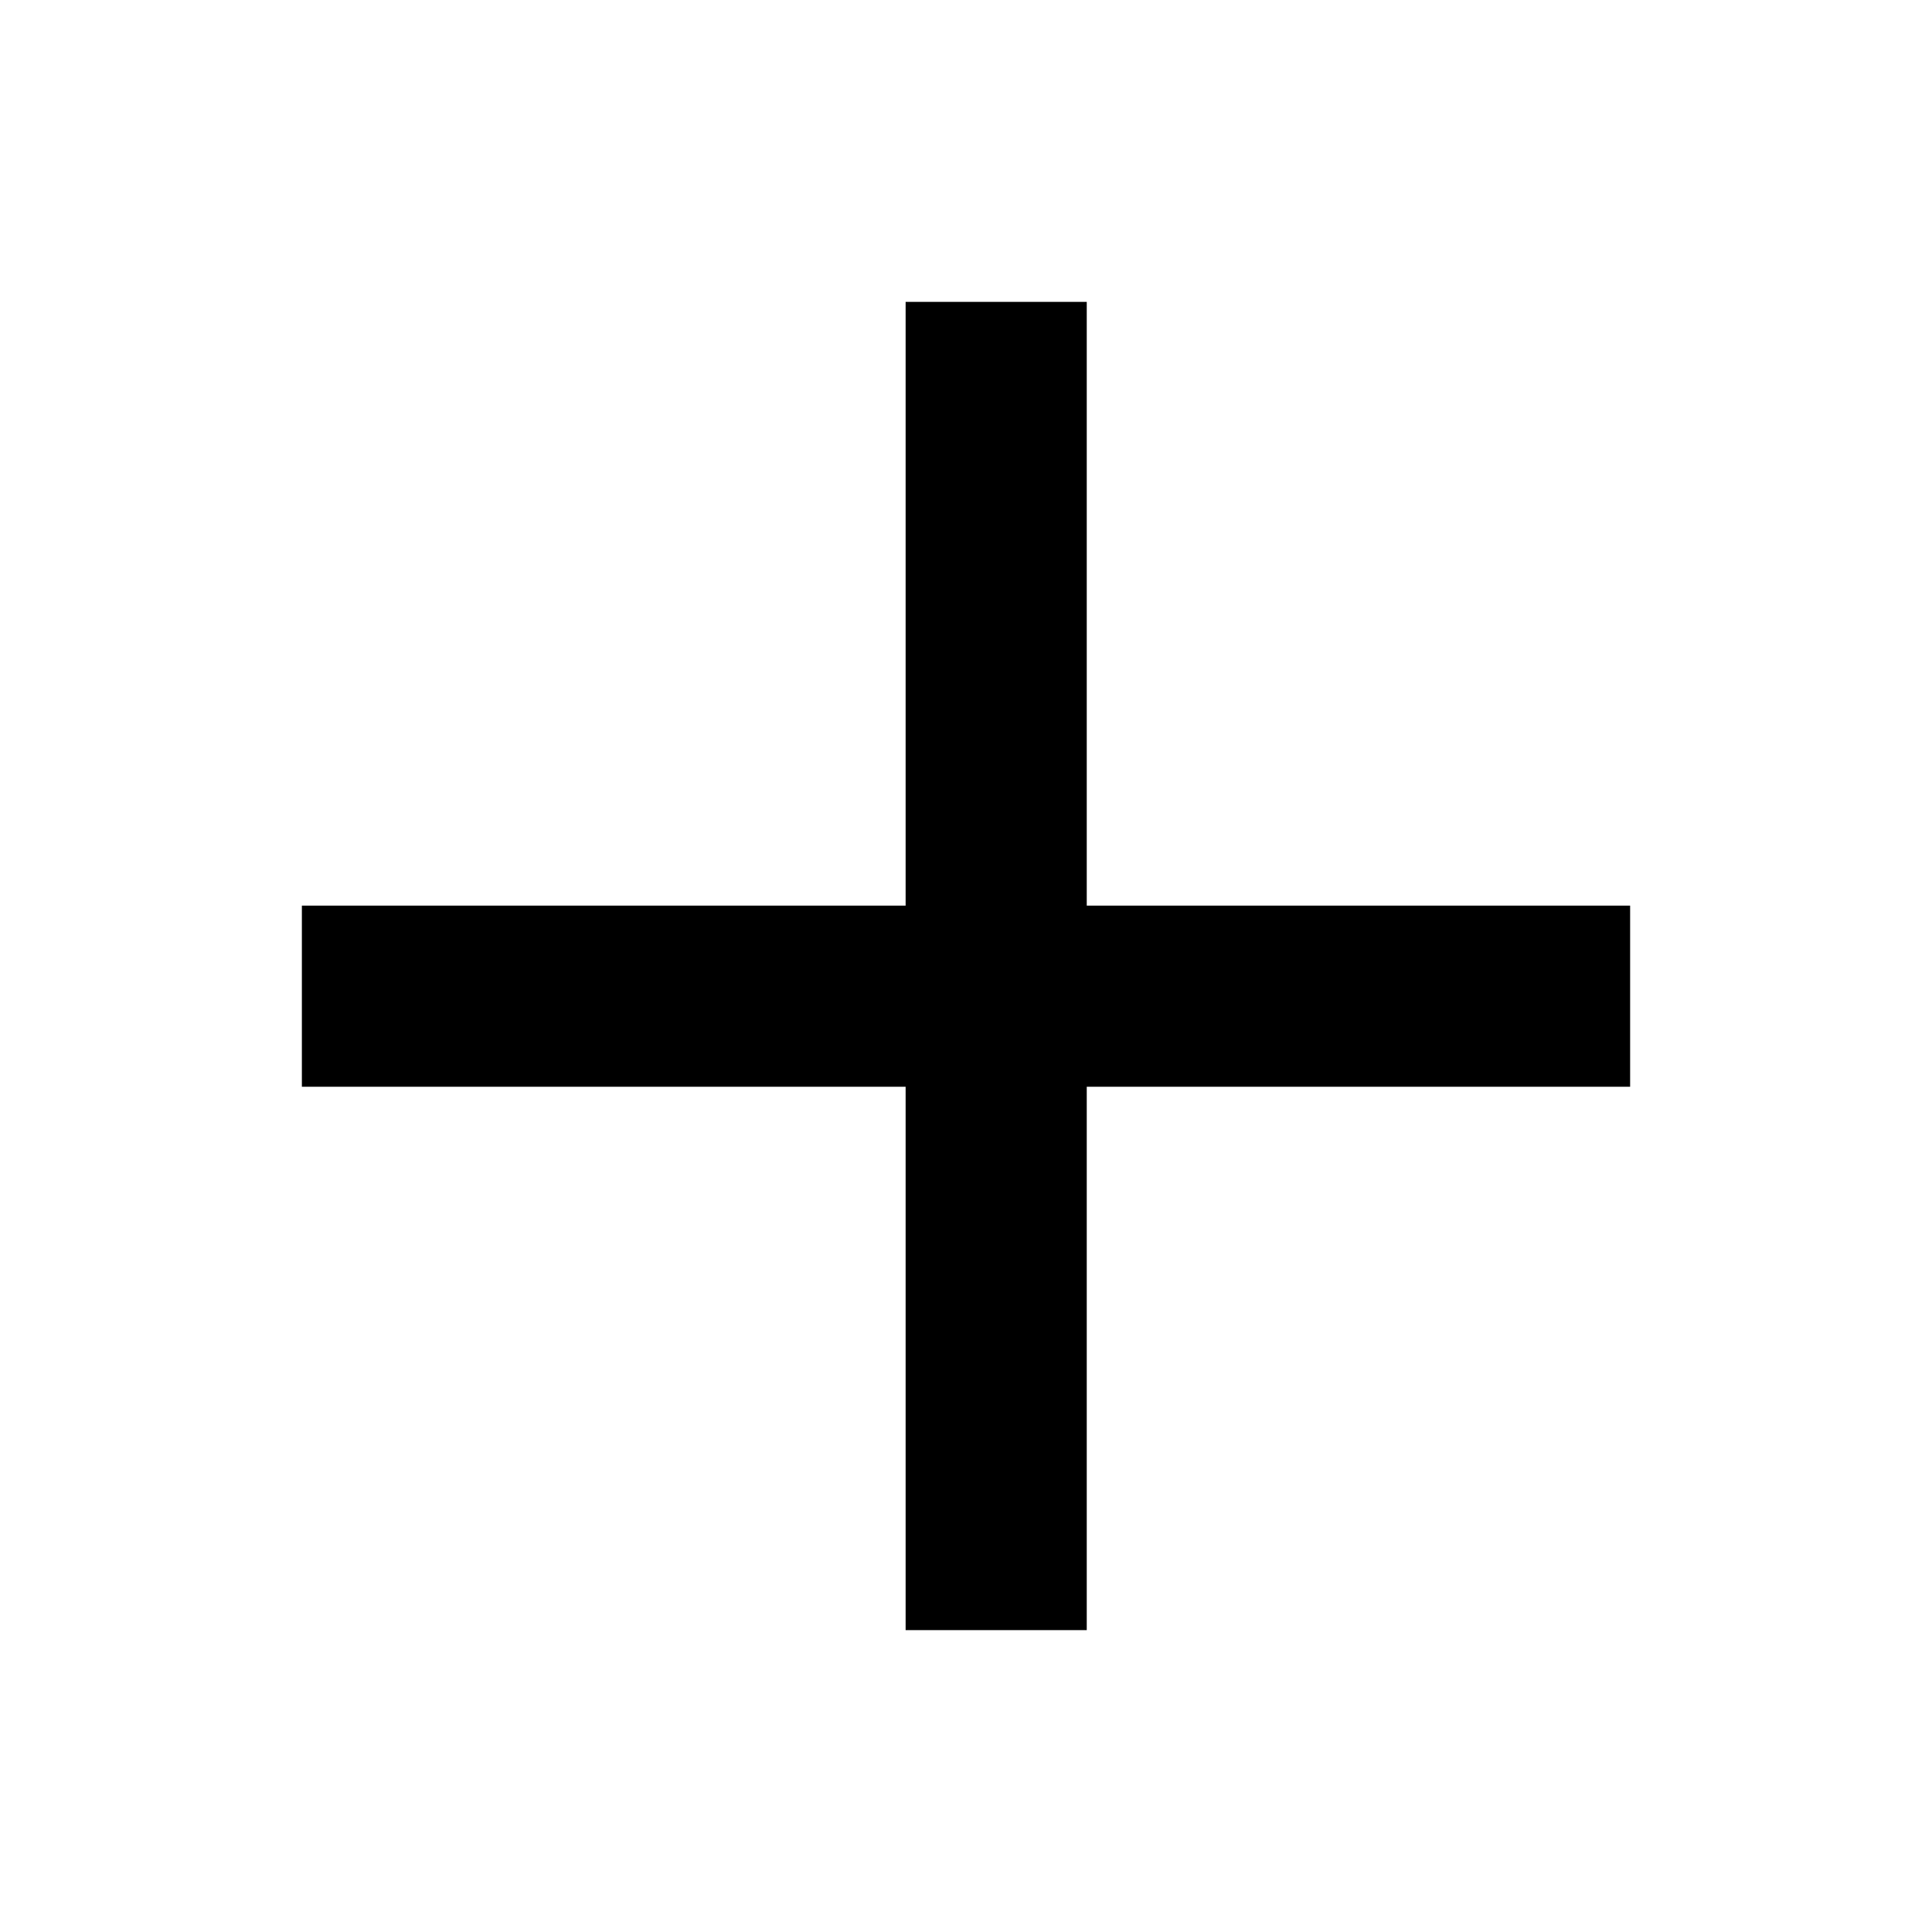
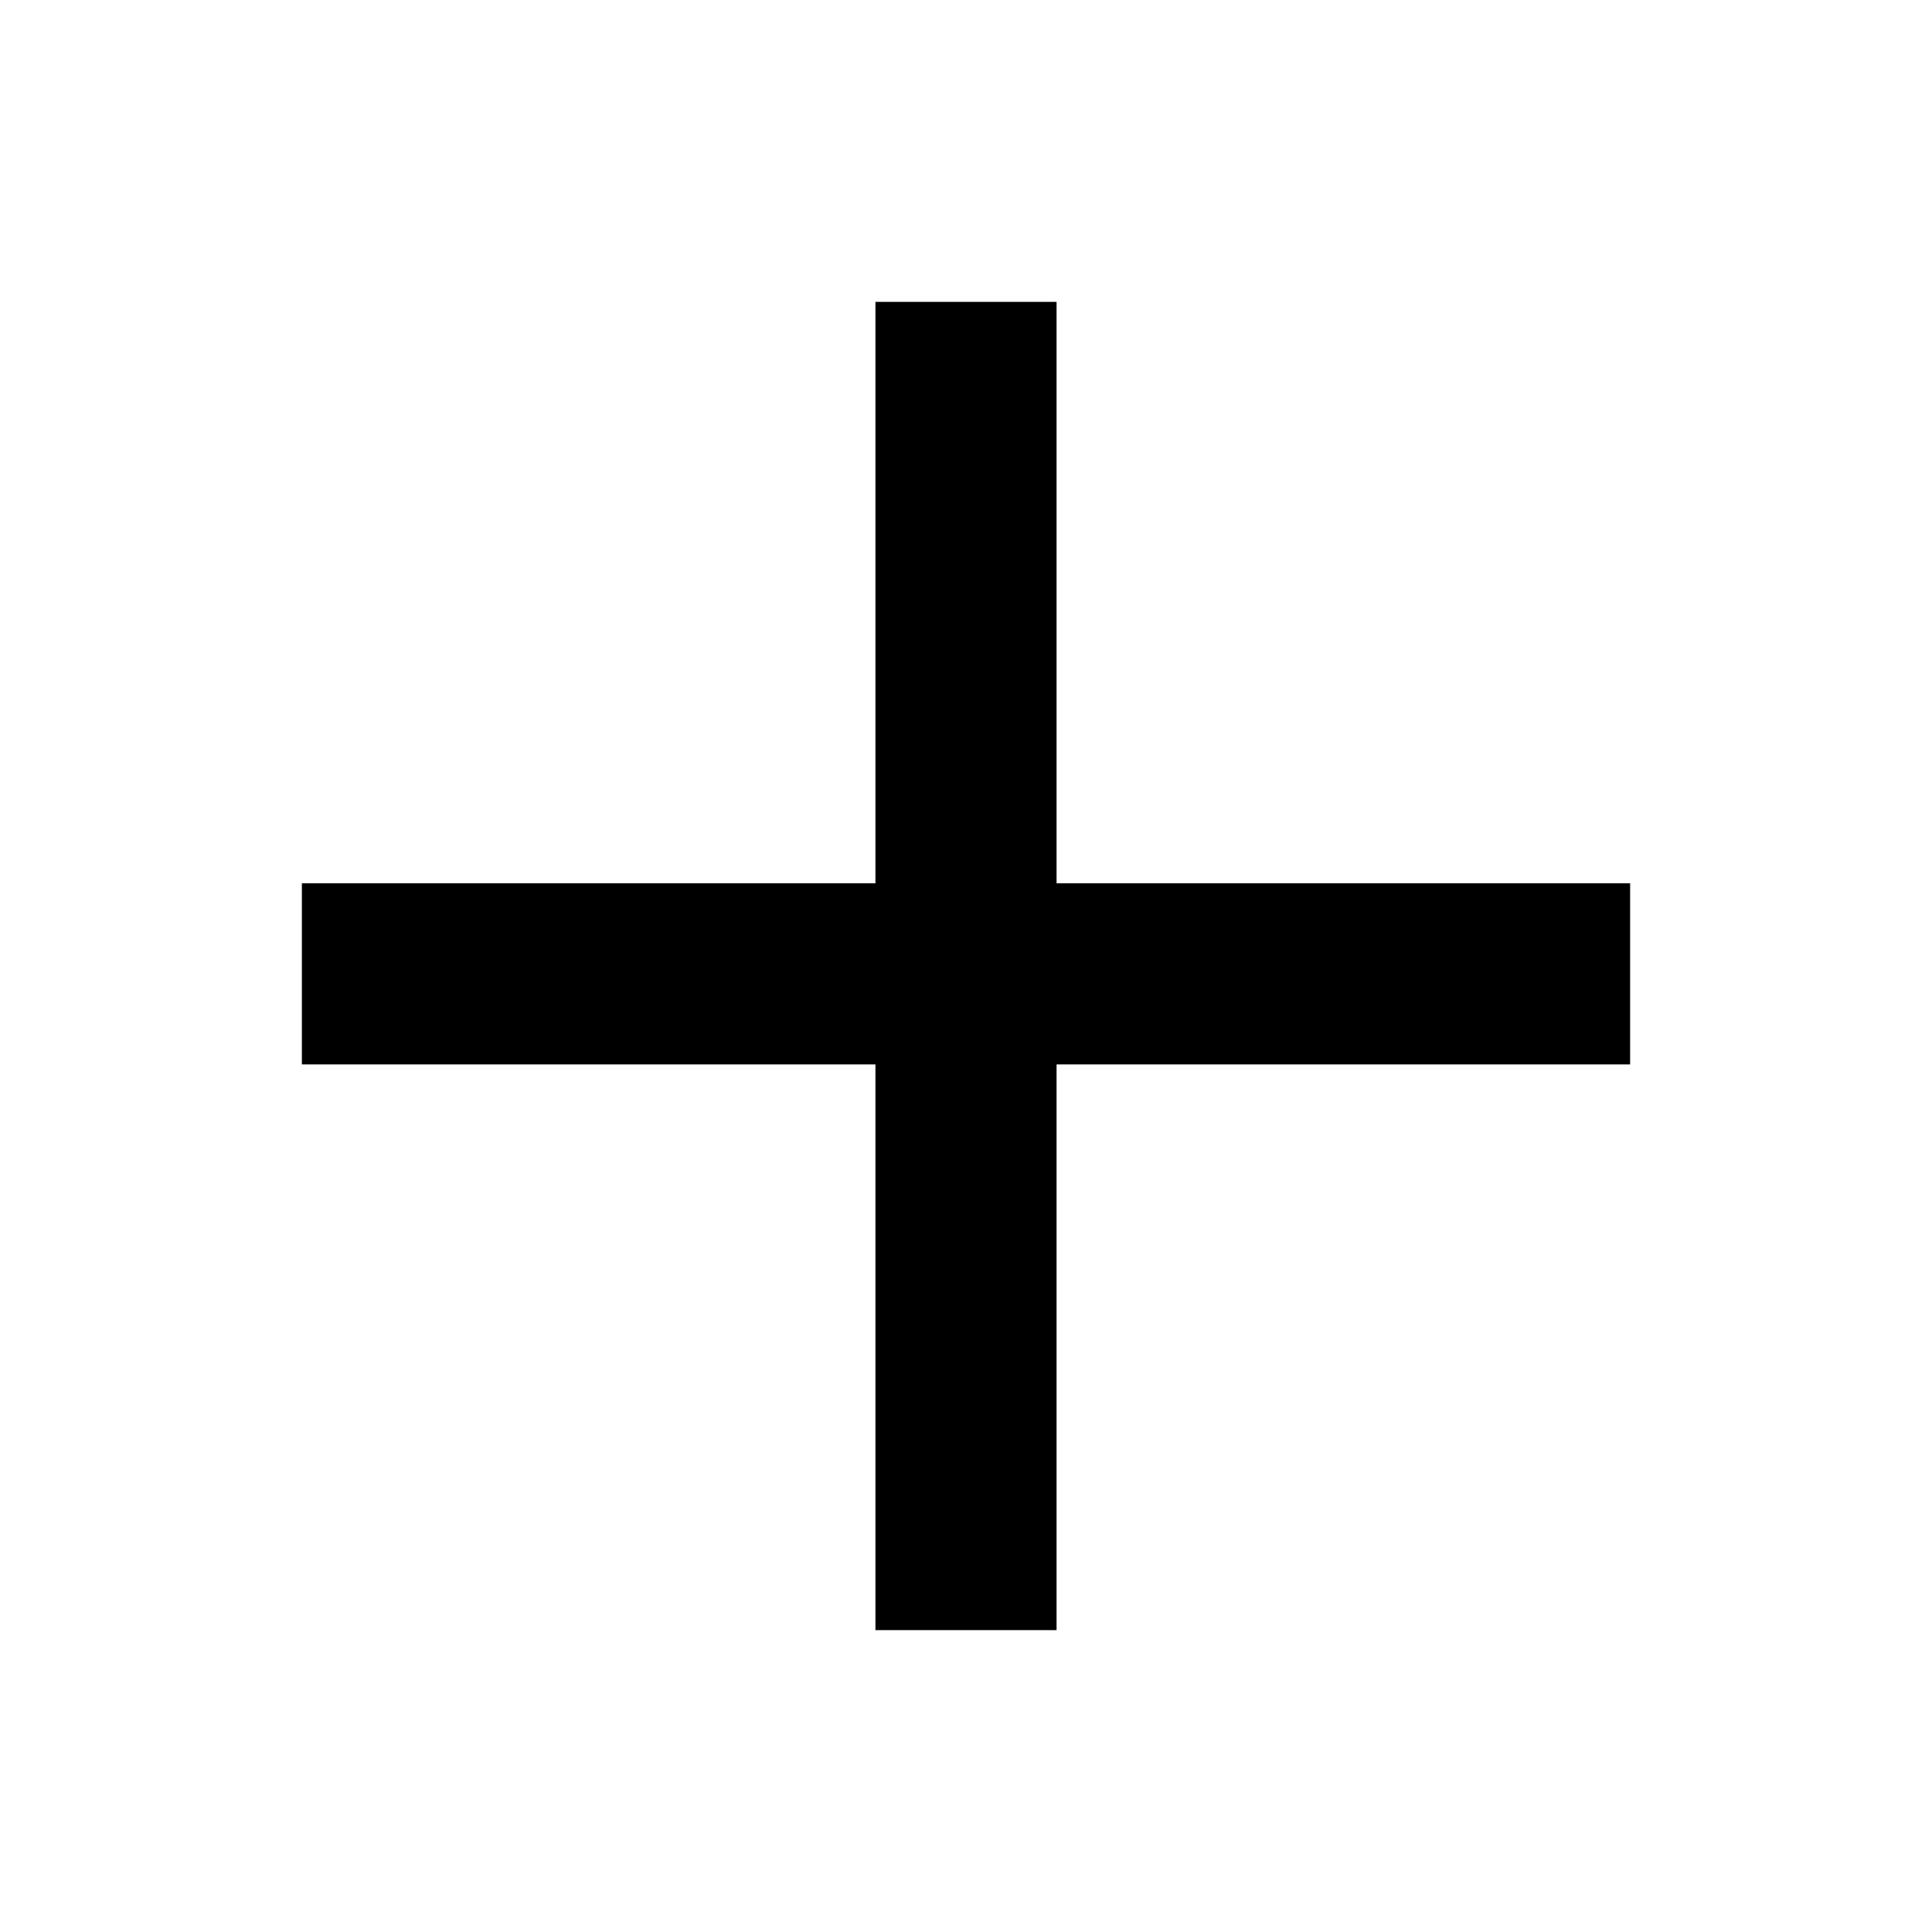
- <svg xmlns="http://www.w3.org/2000/svg" viewBox="0 0 32 32">
-   <rect x="5" y="15" width="22" height="3" fill="currentColor" />
-   <rect x="15" y="5" width="3" height="22" fill="currentColor" />
+ <svg xmlns="http://www.w3.org/2000/svg" width="32" height="32">
+   <g class="layer">
+     <rect fill="currentColor" height="3" id="svg_1" transform="matrix(1 0 0 1 0 0)" width="22" x="5" y="14.63" />
+     <rect fill="currentColor" height="22" id="svg_2" width="3" x="14.5" y="5" />
+   </g>
</svg>
